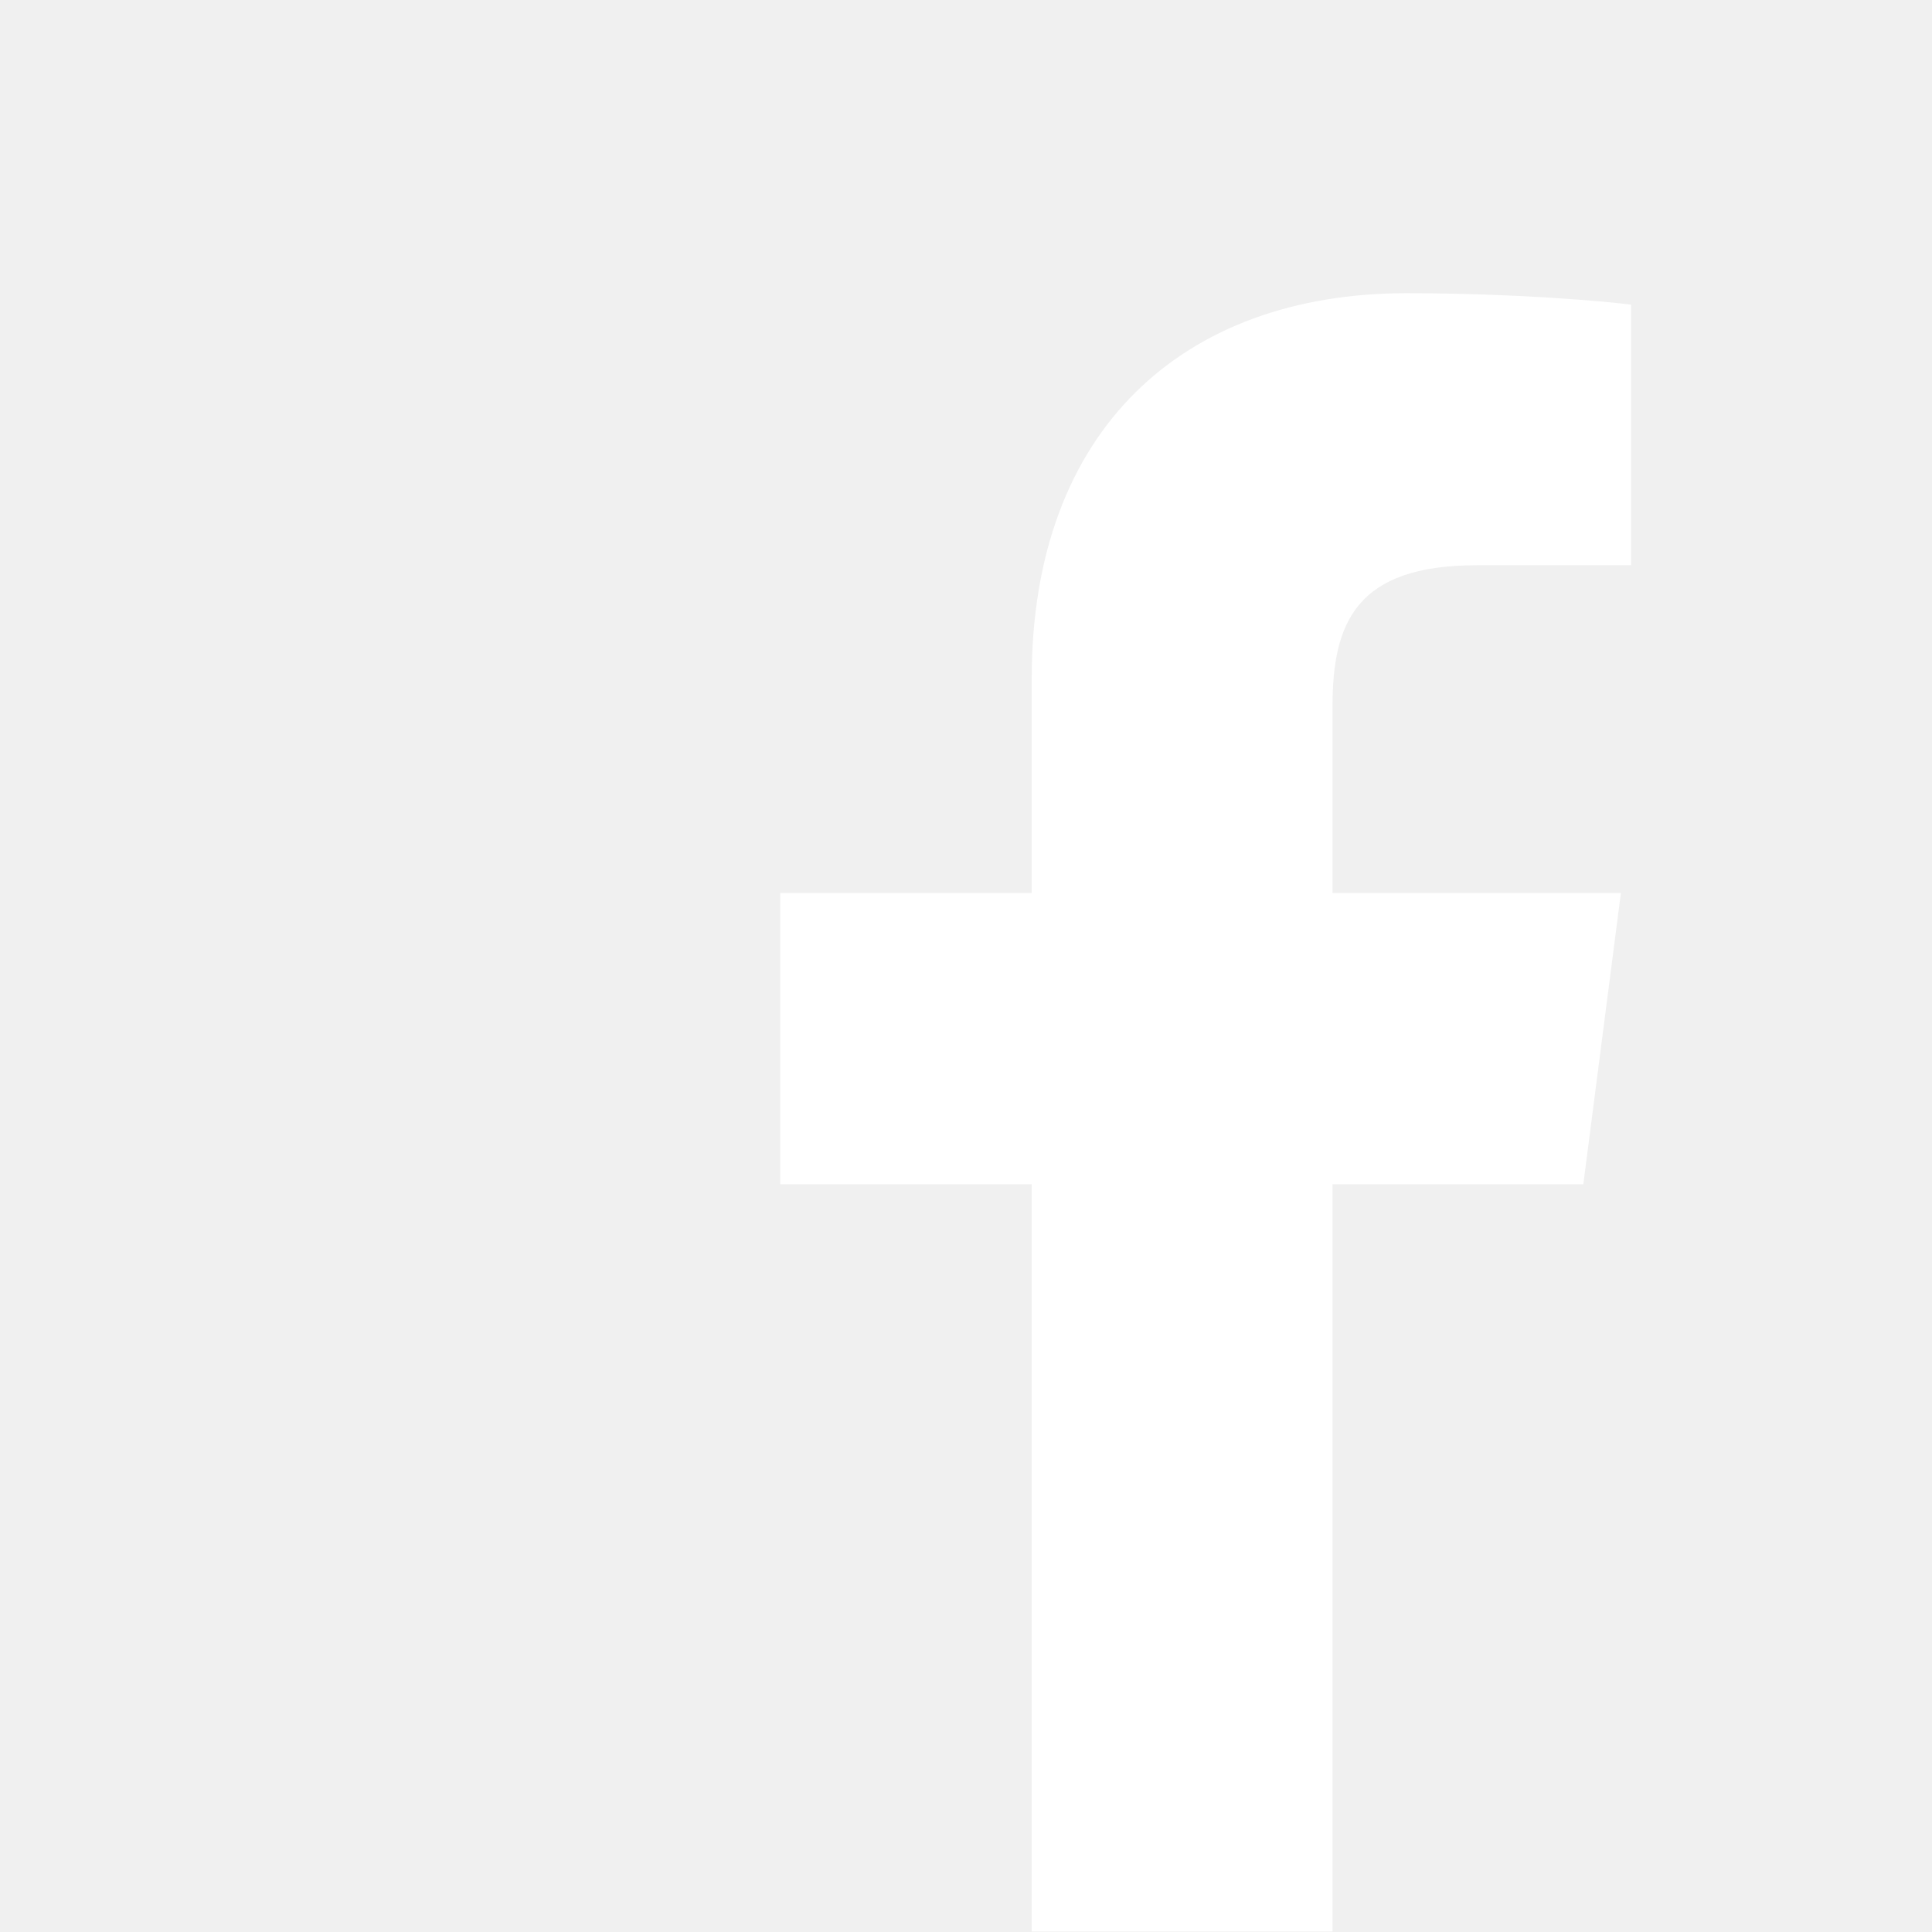
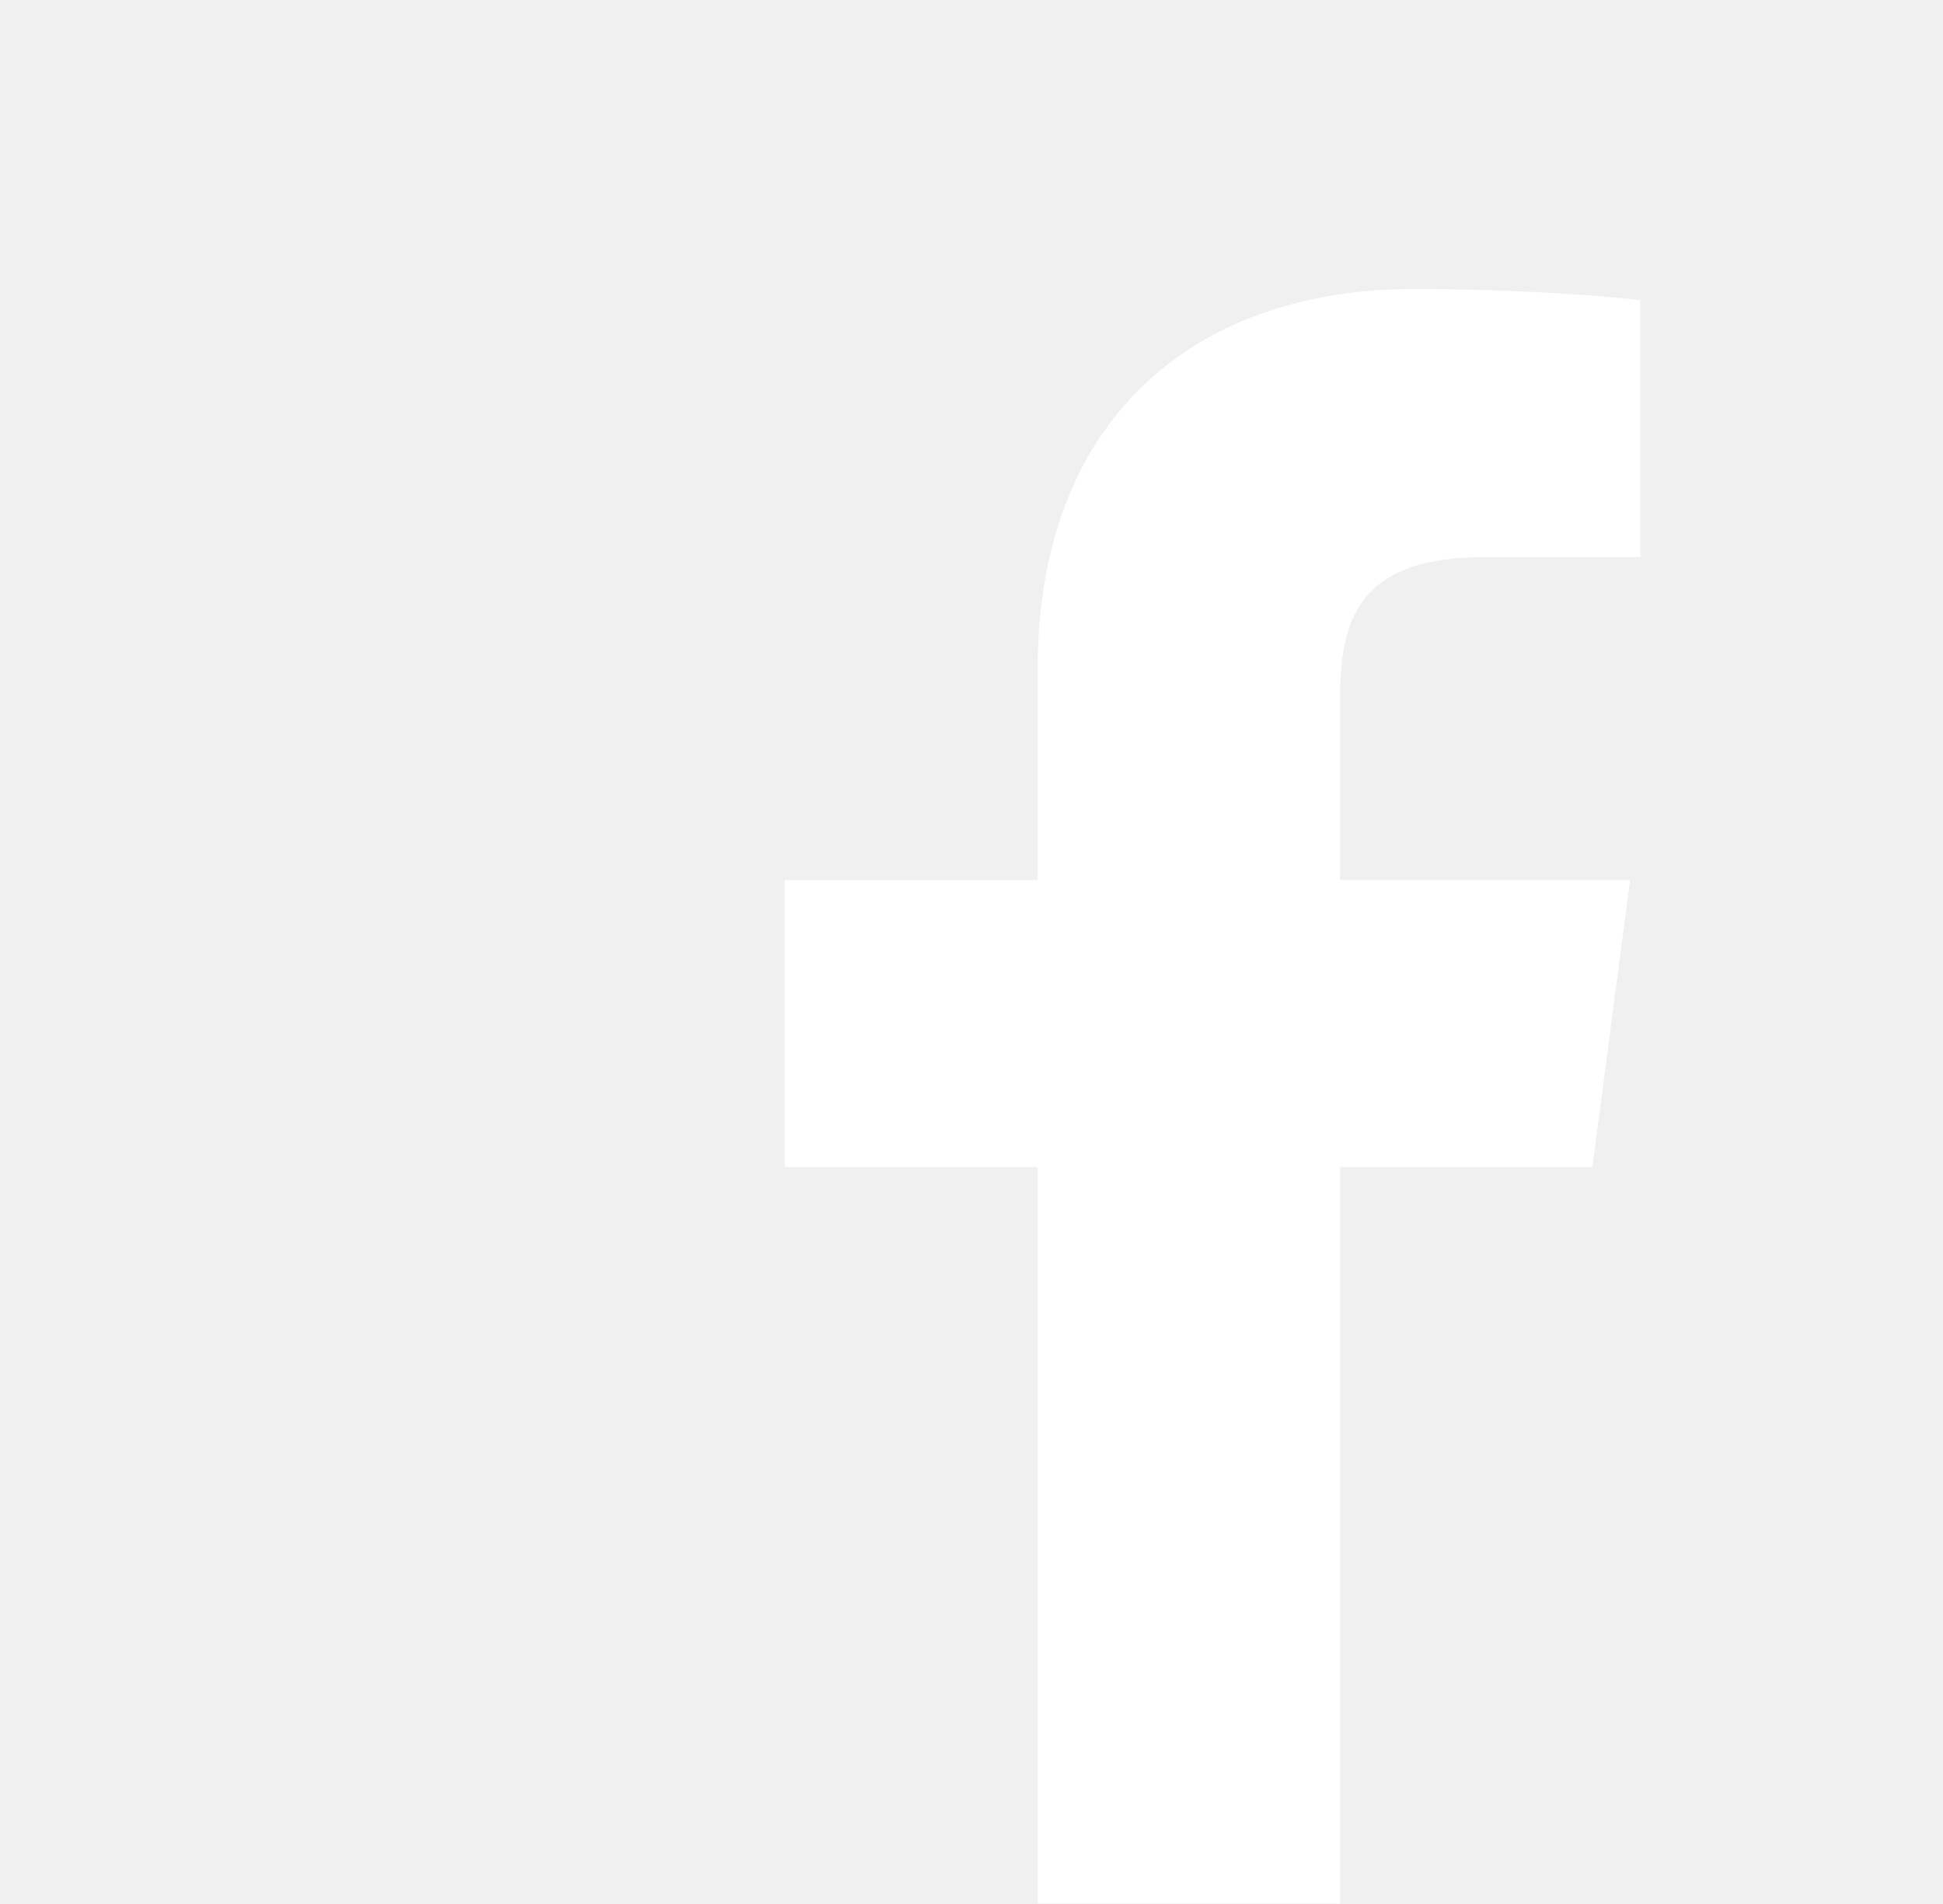
- <svg xmlns="http://www.w3.org/2000/svg" width="334" height="334">
-   <path d="M230.358 333.919V204.725h43.366l6.493-50.35h-49.859V122.23c0-14.577 4.047-24.511 24.952-24.511l26.663-.013V52.673c-4.613-.613-20.439-1.984-38.851-1.984-38.442 0-64.758 23.464-64.758 66.555v37.131h-43.476v50.35h43.476V333.92h51.994z" fill="#fff" />
+ <svg xmlns="http://www.w3.org/2000/svg" width="50pt" height="49pt" viewBox="0 0 50 49">
+   <path style="stroke:none;fill-rule:nonzero;fill:#fff;fill-opacity:1" d="M34.484 48.988V30.035h6.493l.972-7.387h-7.465v-4.714c0-2.141.606-3.598 3.735-3.598h3.992v-6.61c-.691-.09-3.059-.288-5.816-.288-5.754 0-9.692 3.44-9.692 9.761v5.45h-6.512v7.386h6.512v18.953zm0 0" />
</svg>
